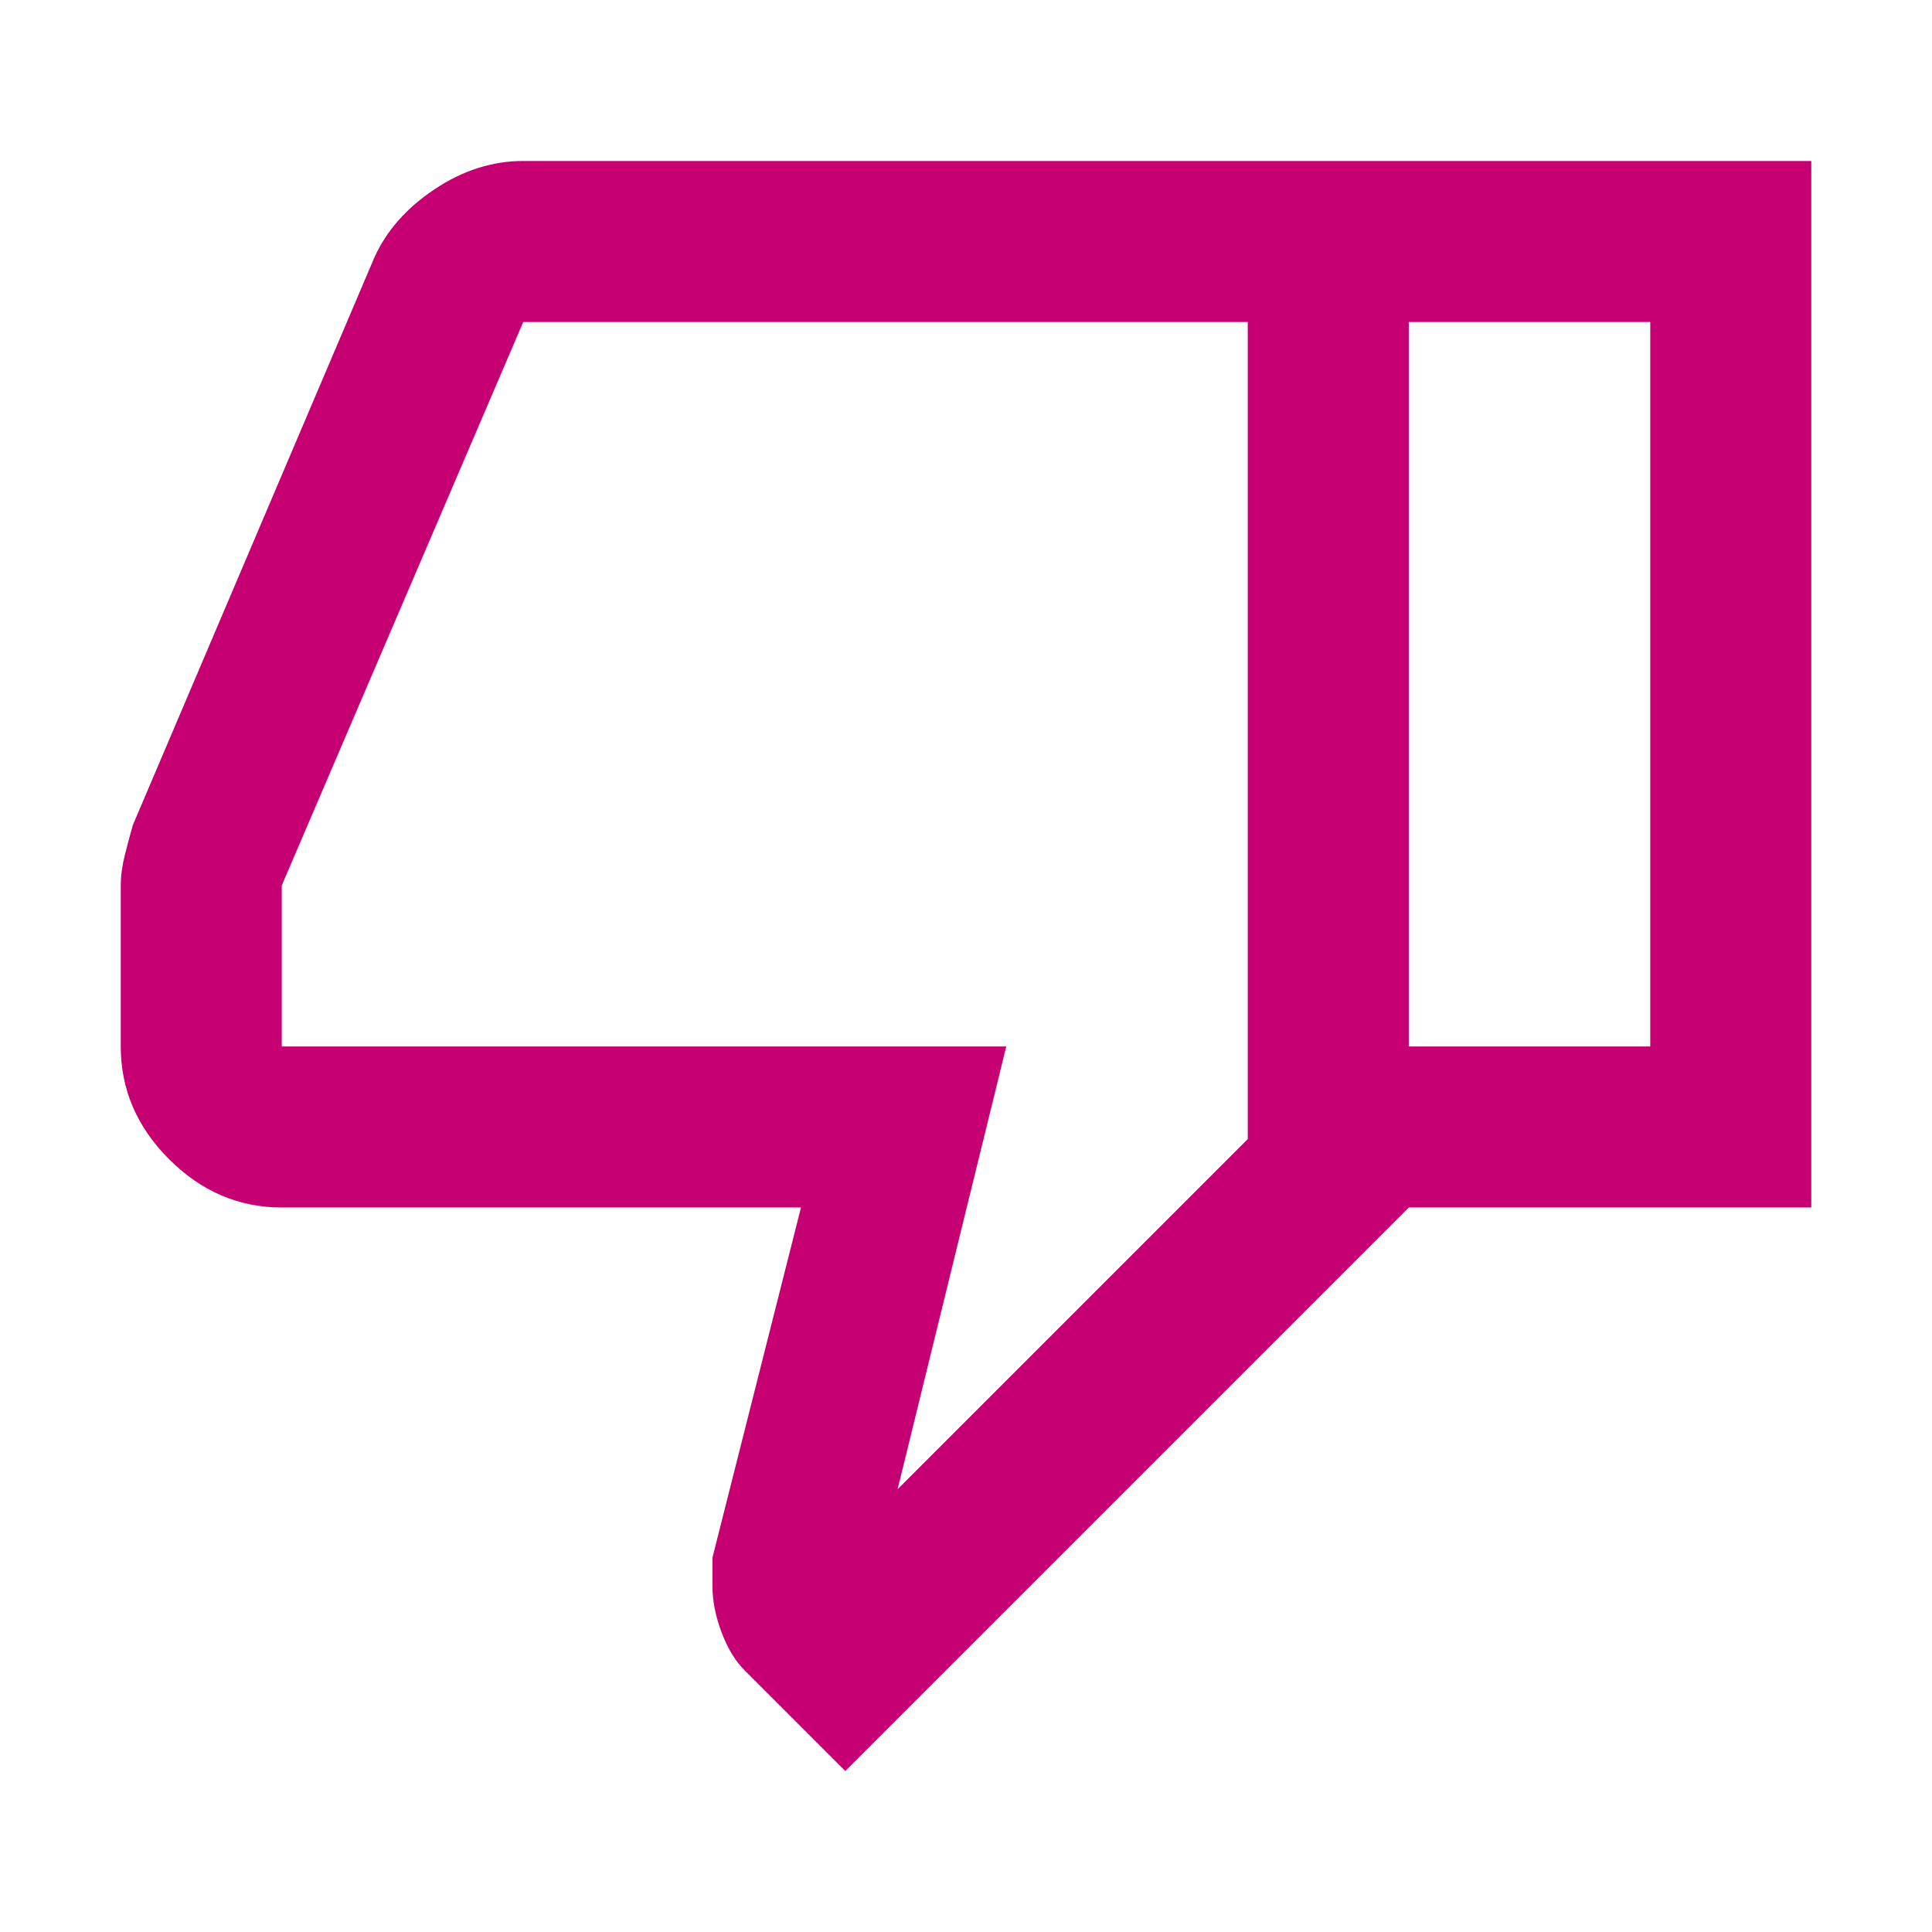
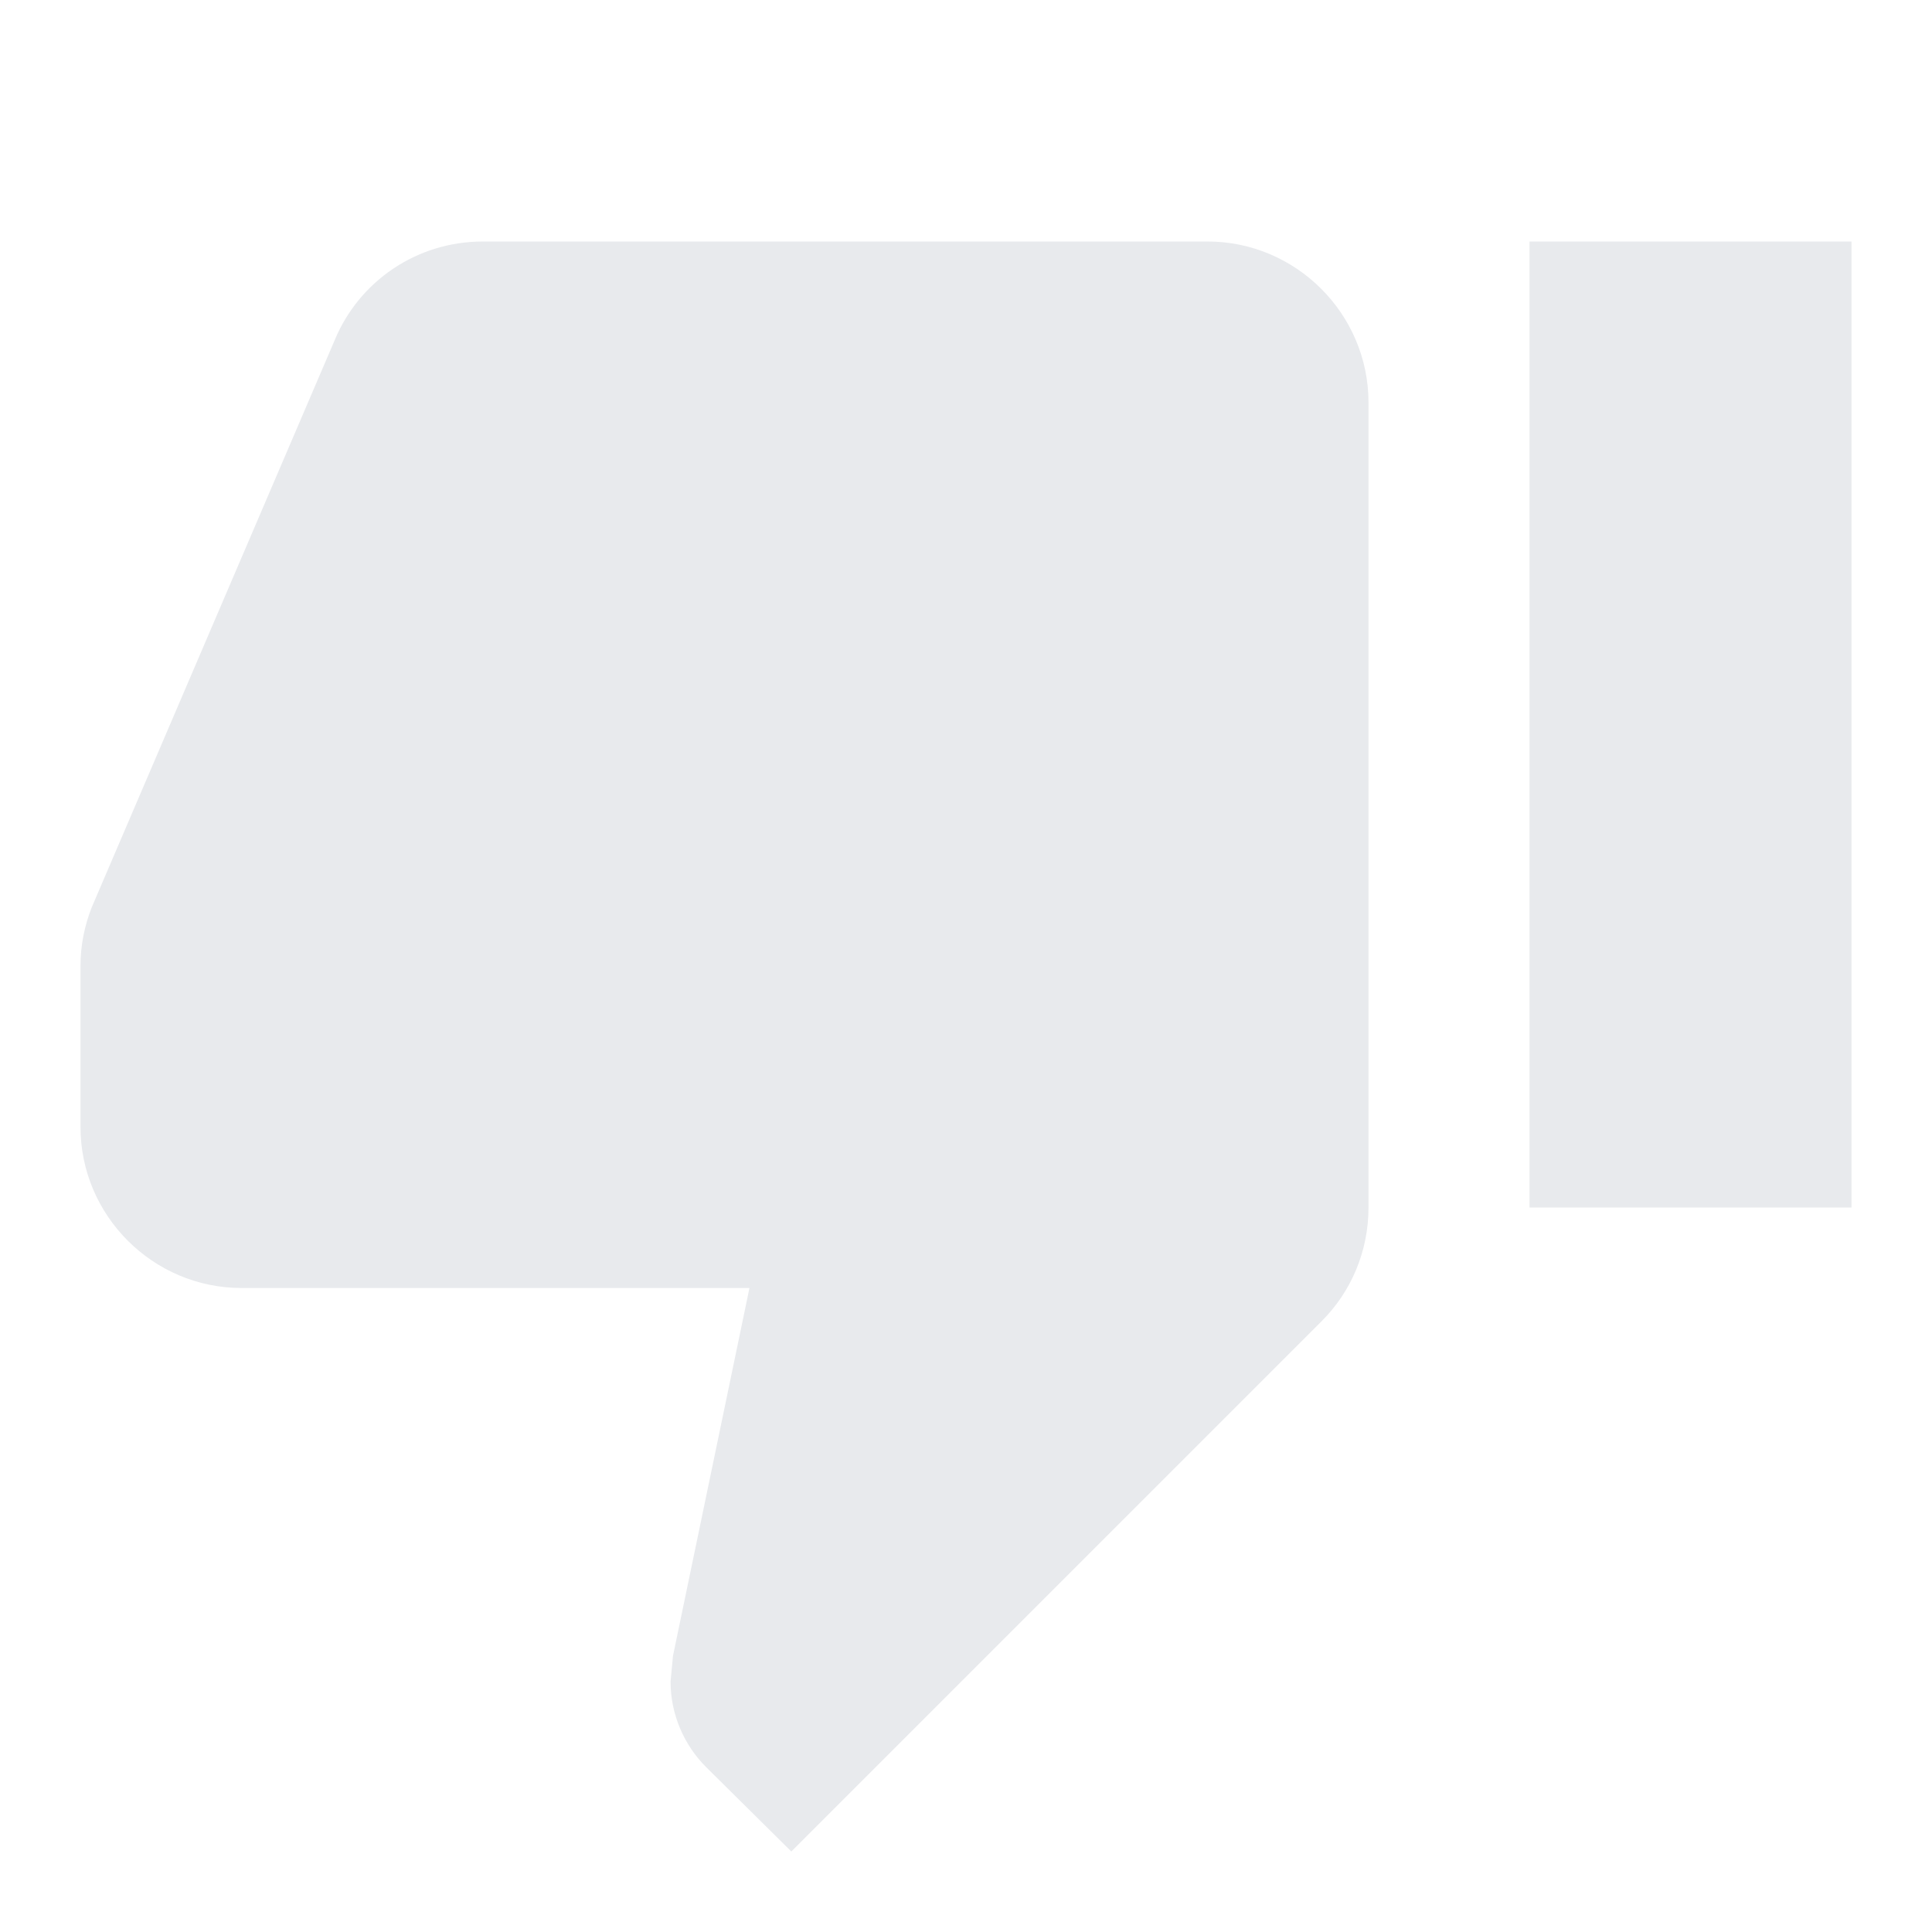
- <svg xmlns="http://www.w3.org/2000/svg" version="1.1" width="24px" height="24px" viewBox="0,0,256,256">
-   <g fill="#c60072" fill-rule="nonzero" stroke="none" stroke-width="1" stroke-linecap="butt" stroke-linejoin="miter" stroke-miterlimit="10" stroke-dasharray="" stroke-dashoffset="0" font-family="none" font-weight="none" font-size="none" text-anchor="none" style="mix-blend-mode: normal">
-     <g transform="translate(5.33333,245.3333) scale(0.26667,0.26667)">
-       <path d="M240,-840h440v520l-280,280l-50,-50c-4.667,-4.667 -8.5,-11 -11.5,-19c-3,-8 -4.5,-15.667 -4.5,-23v-14l44,-174h-258c-21.333,0 -40,-8 -56,-24c-16,-16 -24,-34.667 -24,-56v-80c0,-4.667 0.667,-9.667 2,-15c1.333,-5.333 2.667,-10.333 4,-15l120,-282c6,-13.333 16,-24.667 30,-34c14,-9.333 28.667,-14 44,-14zM600,-760h-360l-120,280v80h360l-54,220l174,-174zM600,-354v-406zM680,-320v-80h120v-360h-120v-80h200v520z" />
-     </g>
-   </g>
+ <svg xmlns="http://www.w3.org/2000/svg" height="24px" viewBox="0 0 24 24" width="24px" fill="#e8eaed">
+   <path d="M0 0h24v24H0z" fill="none" />
+   <path d="M15 3H6c-.83 0-1.54.5-1.84 1.22l-3.02 7.05c-.09.23-.14.47-.14.73v2c0 1.1.9 2 2 2h6.31l-.95 4.57-.03.32c0 .41.17.79.44 1.06L9.83 23l6.59-6.59c.36-.36.58-.86.58-1.41V5c0-1.1-.9-2-2-2zm4 0v12h4V3h-4z" />
</svg>
